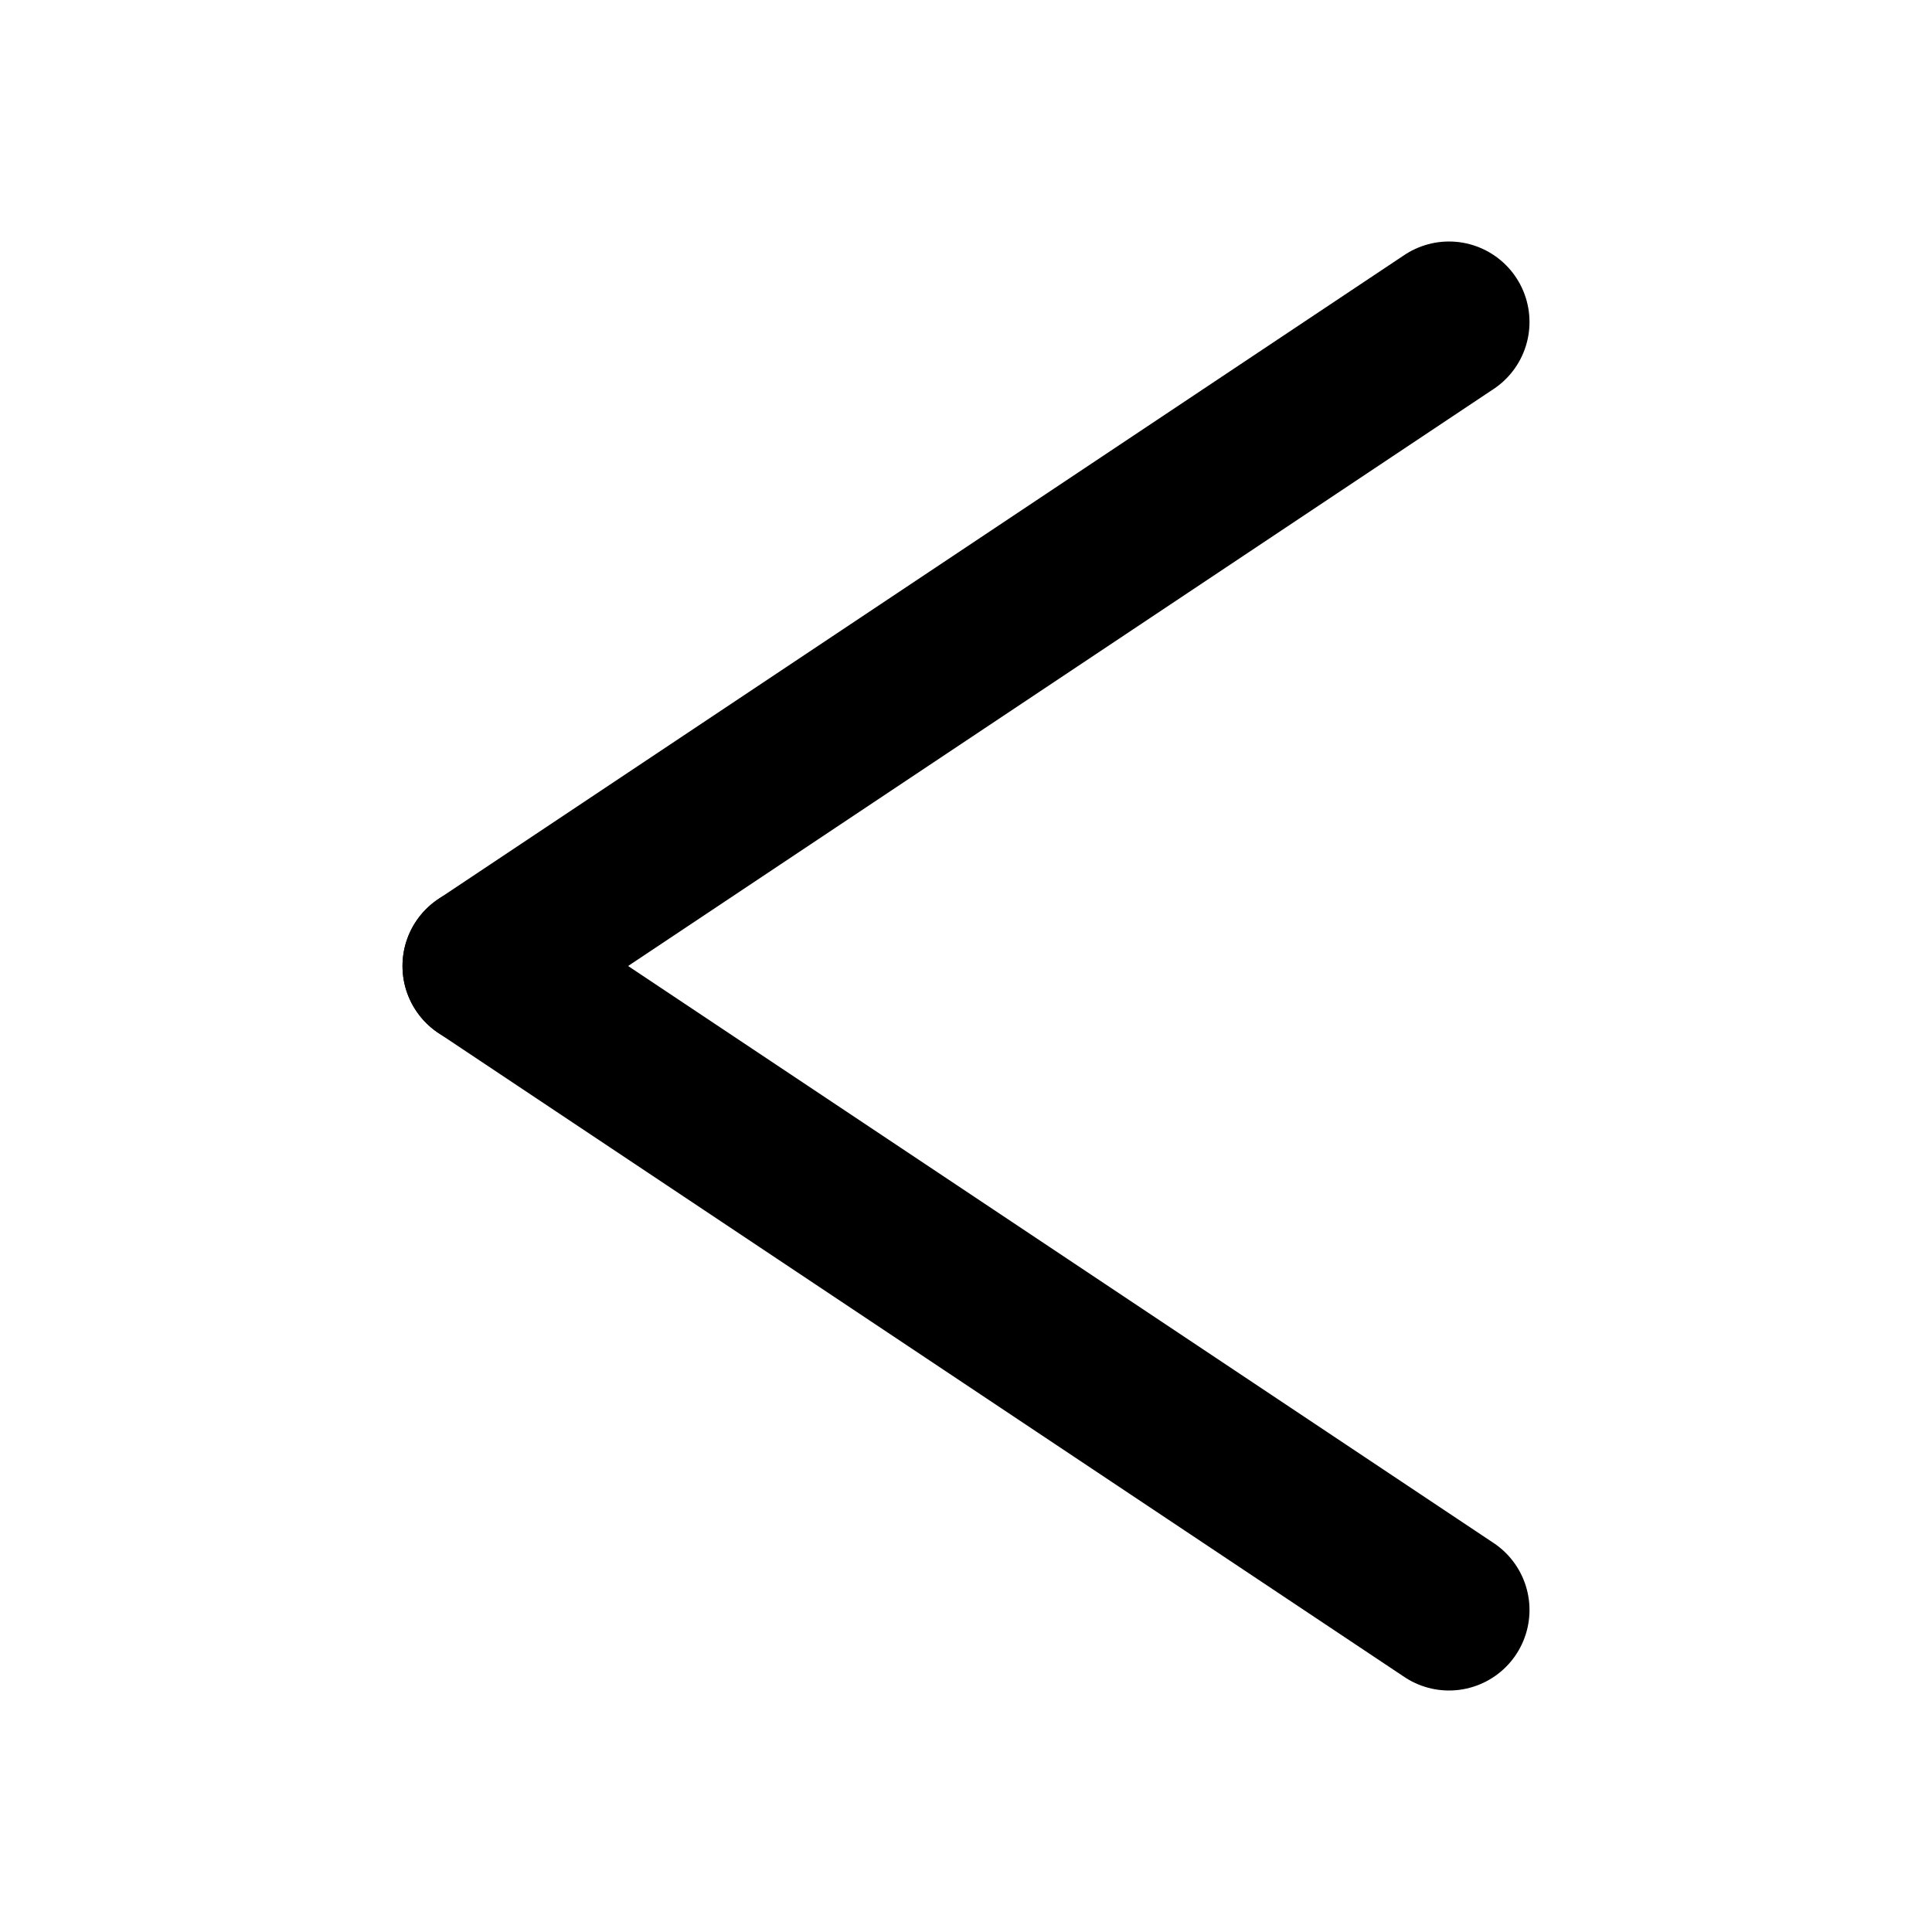
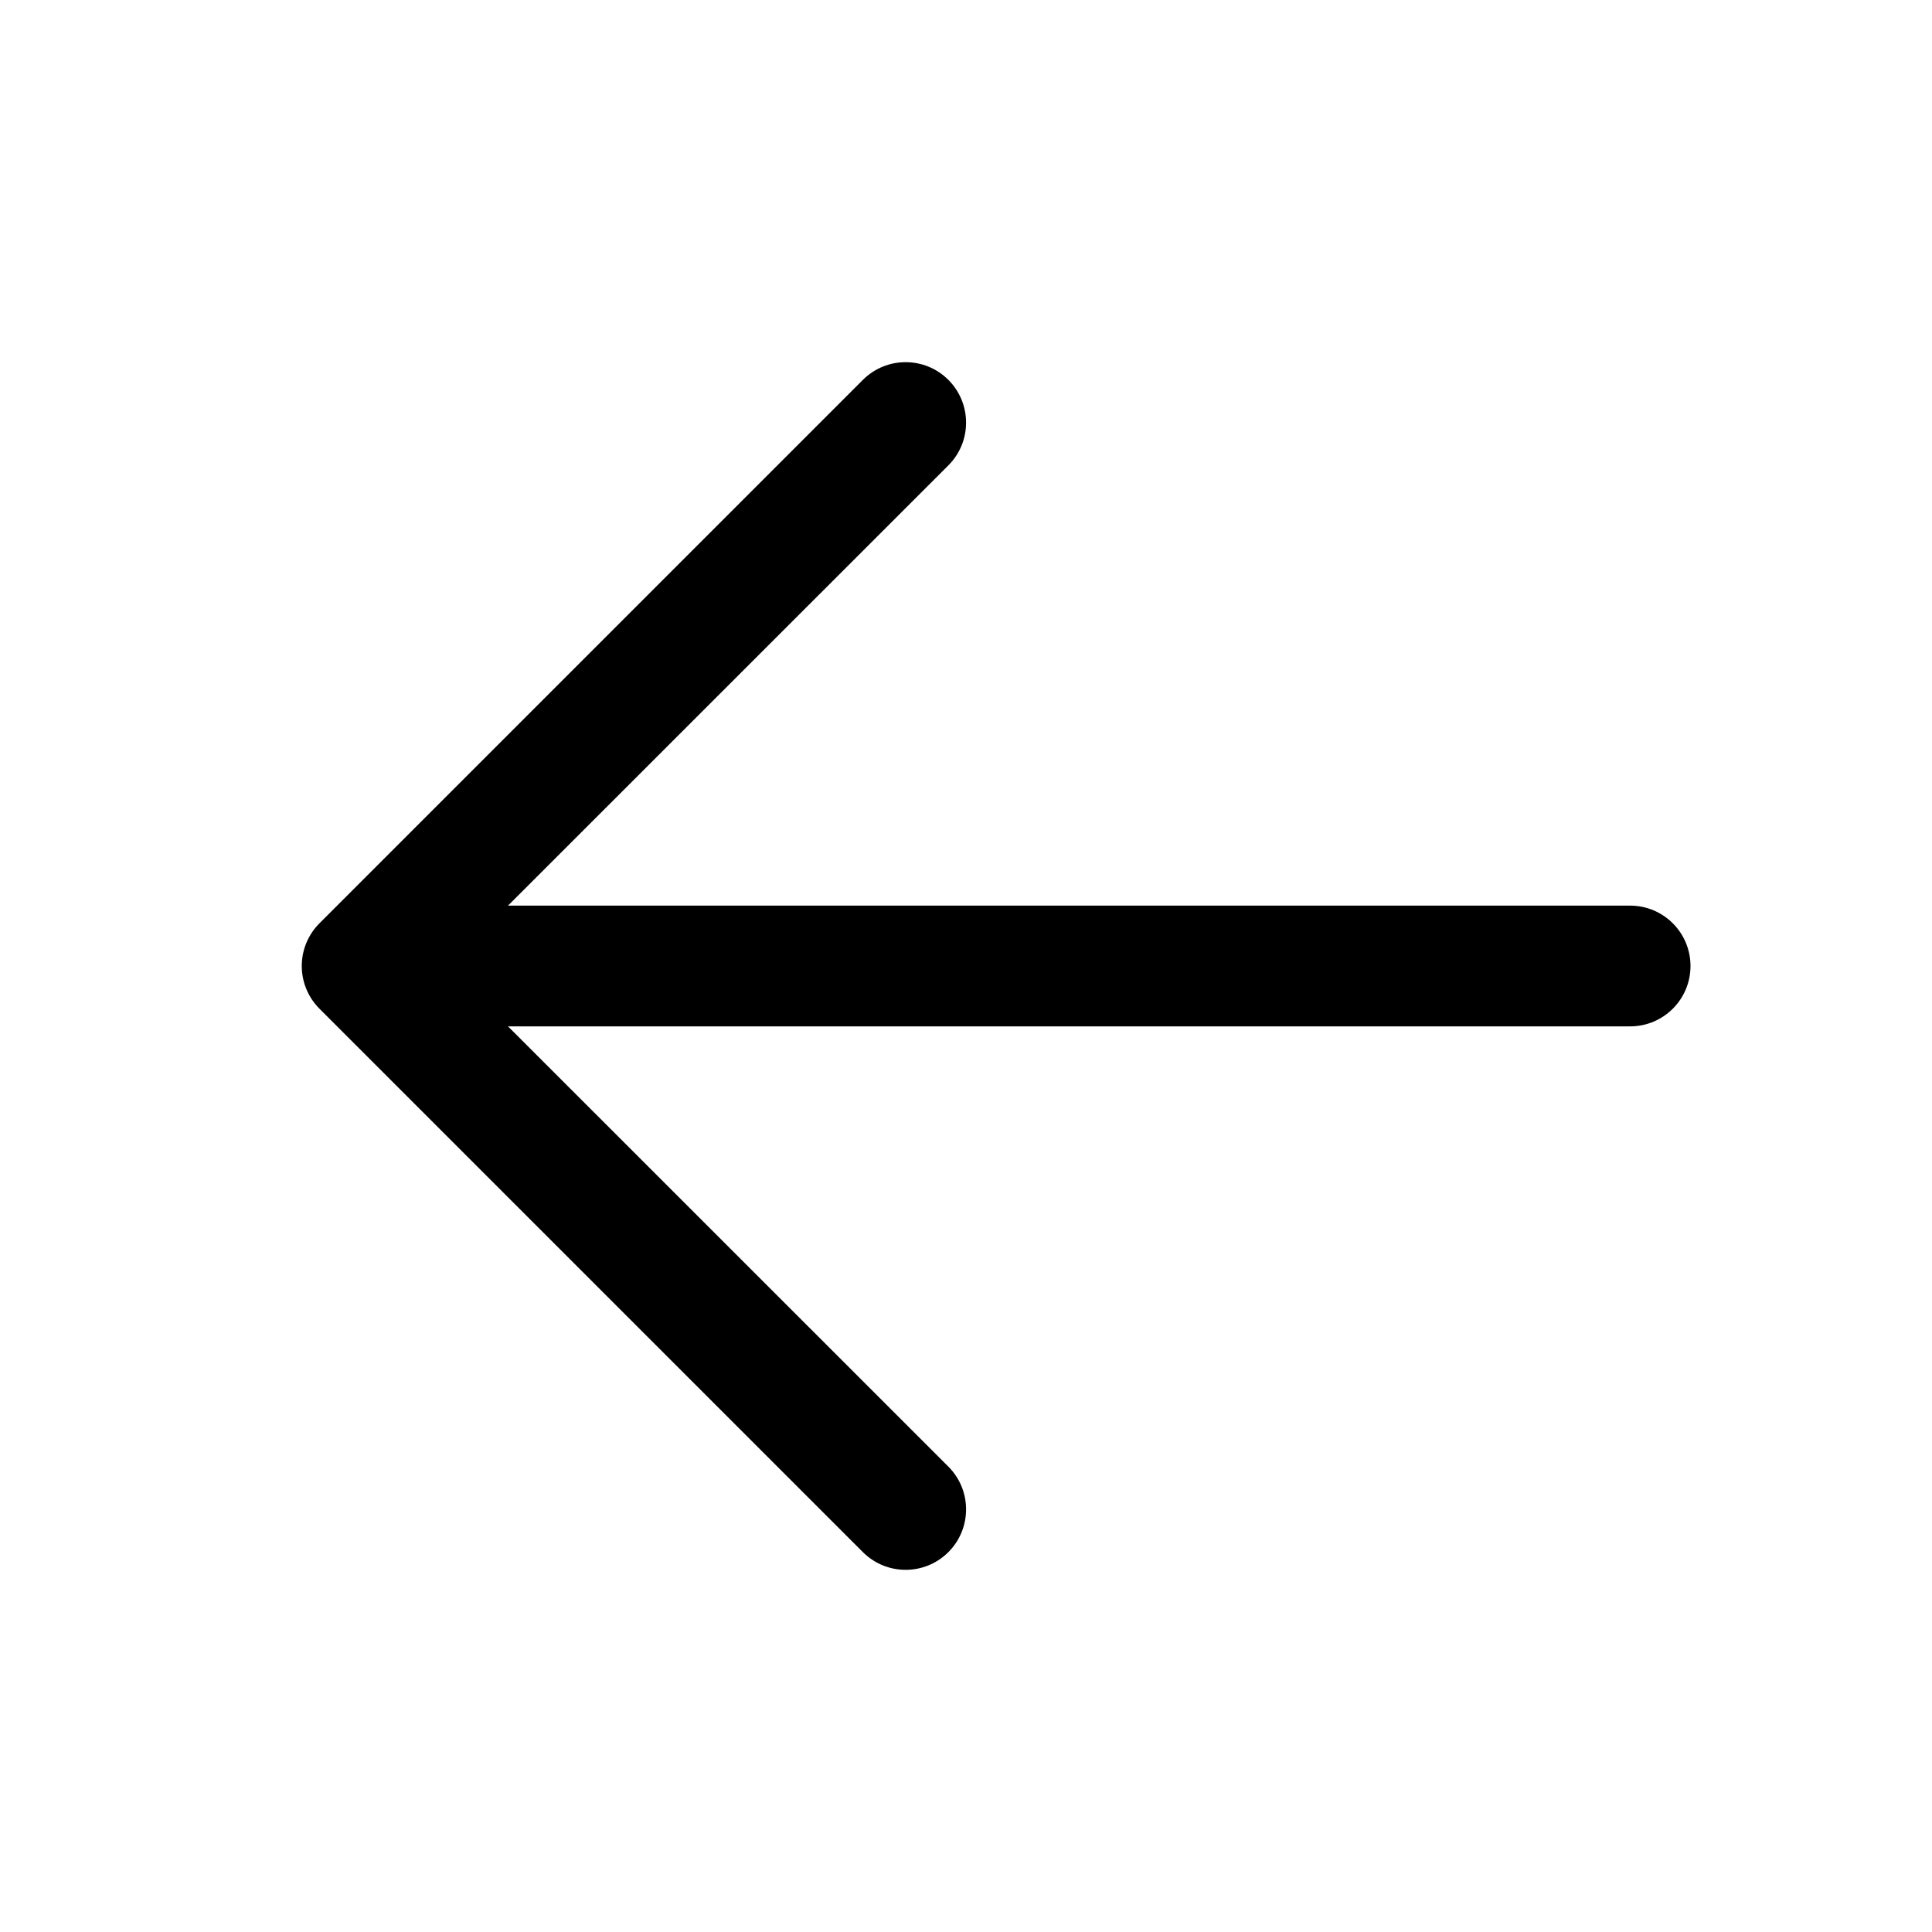
- <svg xmlns="http://www.w3.org/2000/svg" viewBox="0 0 24 24" fill="currentColor" stroke="currentColor" stroke-width="2">
-   <g stroke-width="2" stroke-linecap="round">
-     <line x1="6" x2="18" y1="12" y2="4" />
-     <line x1="6" x2="18" y1="12" y2="20" />
-   </g>
+ <svg xmlns="http://www.w3.org/2000/svg" width="24" height="24" viewBox="0 0 1024 1024">
+   <path fill="currentColor" d="M224 480h640a32 32 0 1 1 0 64H224a32 32 0 0 1 0-64z" />
+   <path fill="currentColor" d="m237.248 512 265.408 265.344a32 32 0 0 1-45.312 45.312l-288-288a32 32 0 0 1 0-45.312l288-288a32 32 0 1 1 45.312 45.312L237.248 512z" />
</svg>
